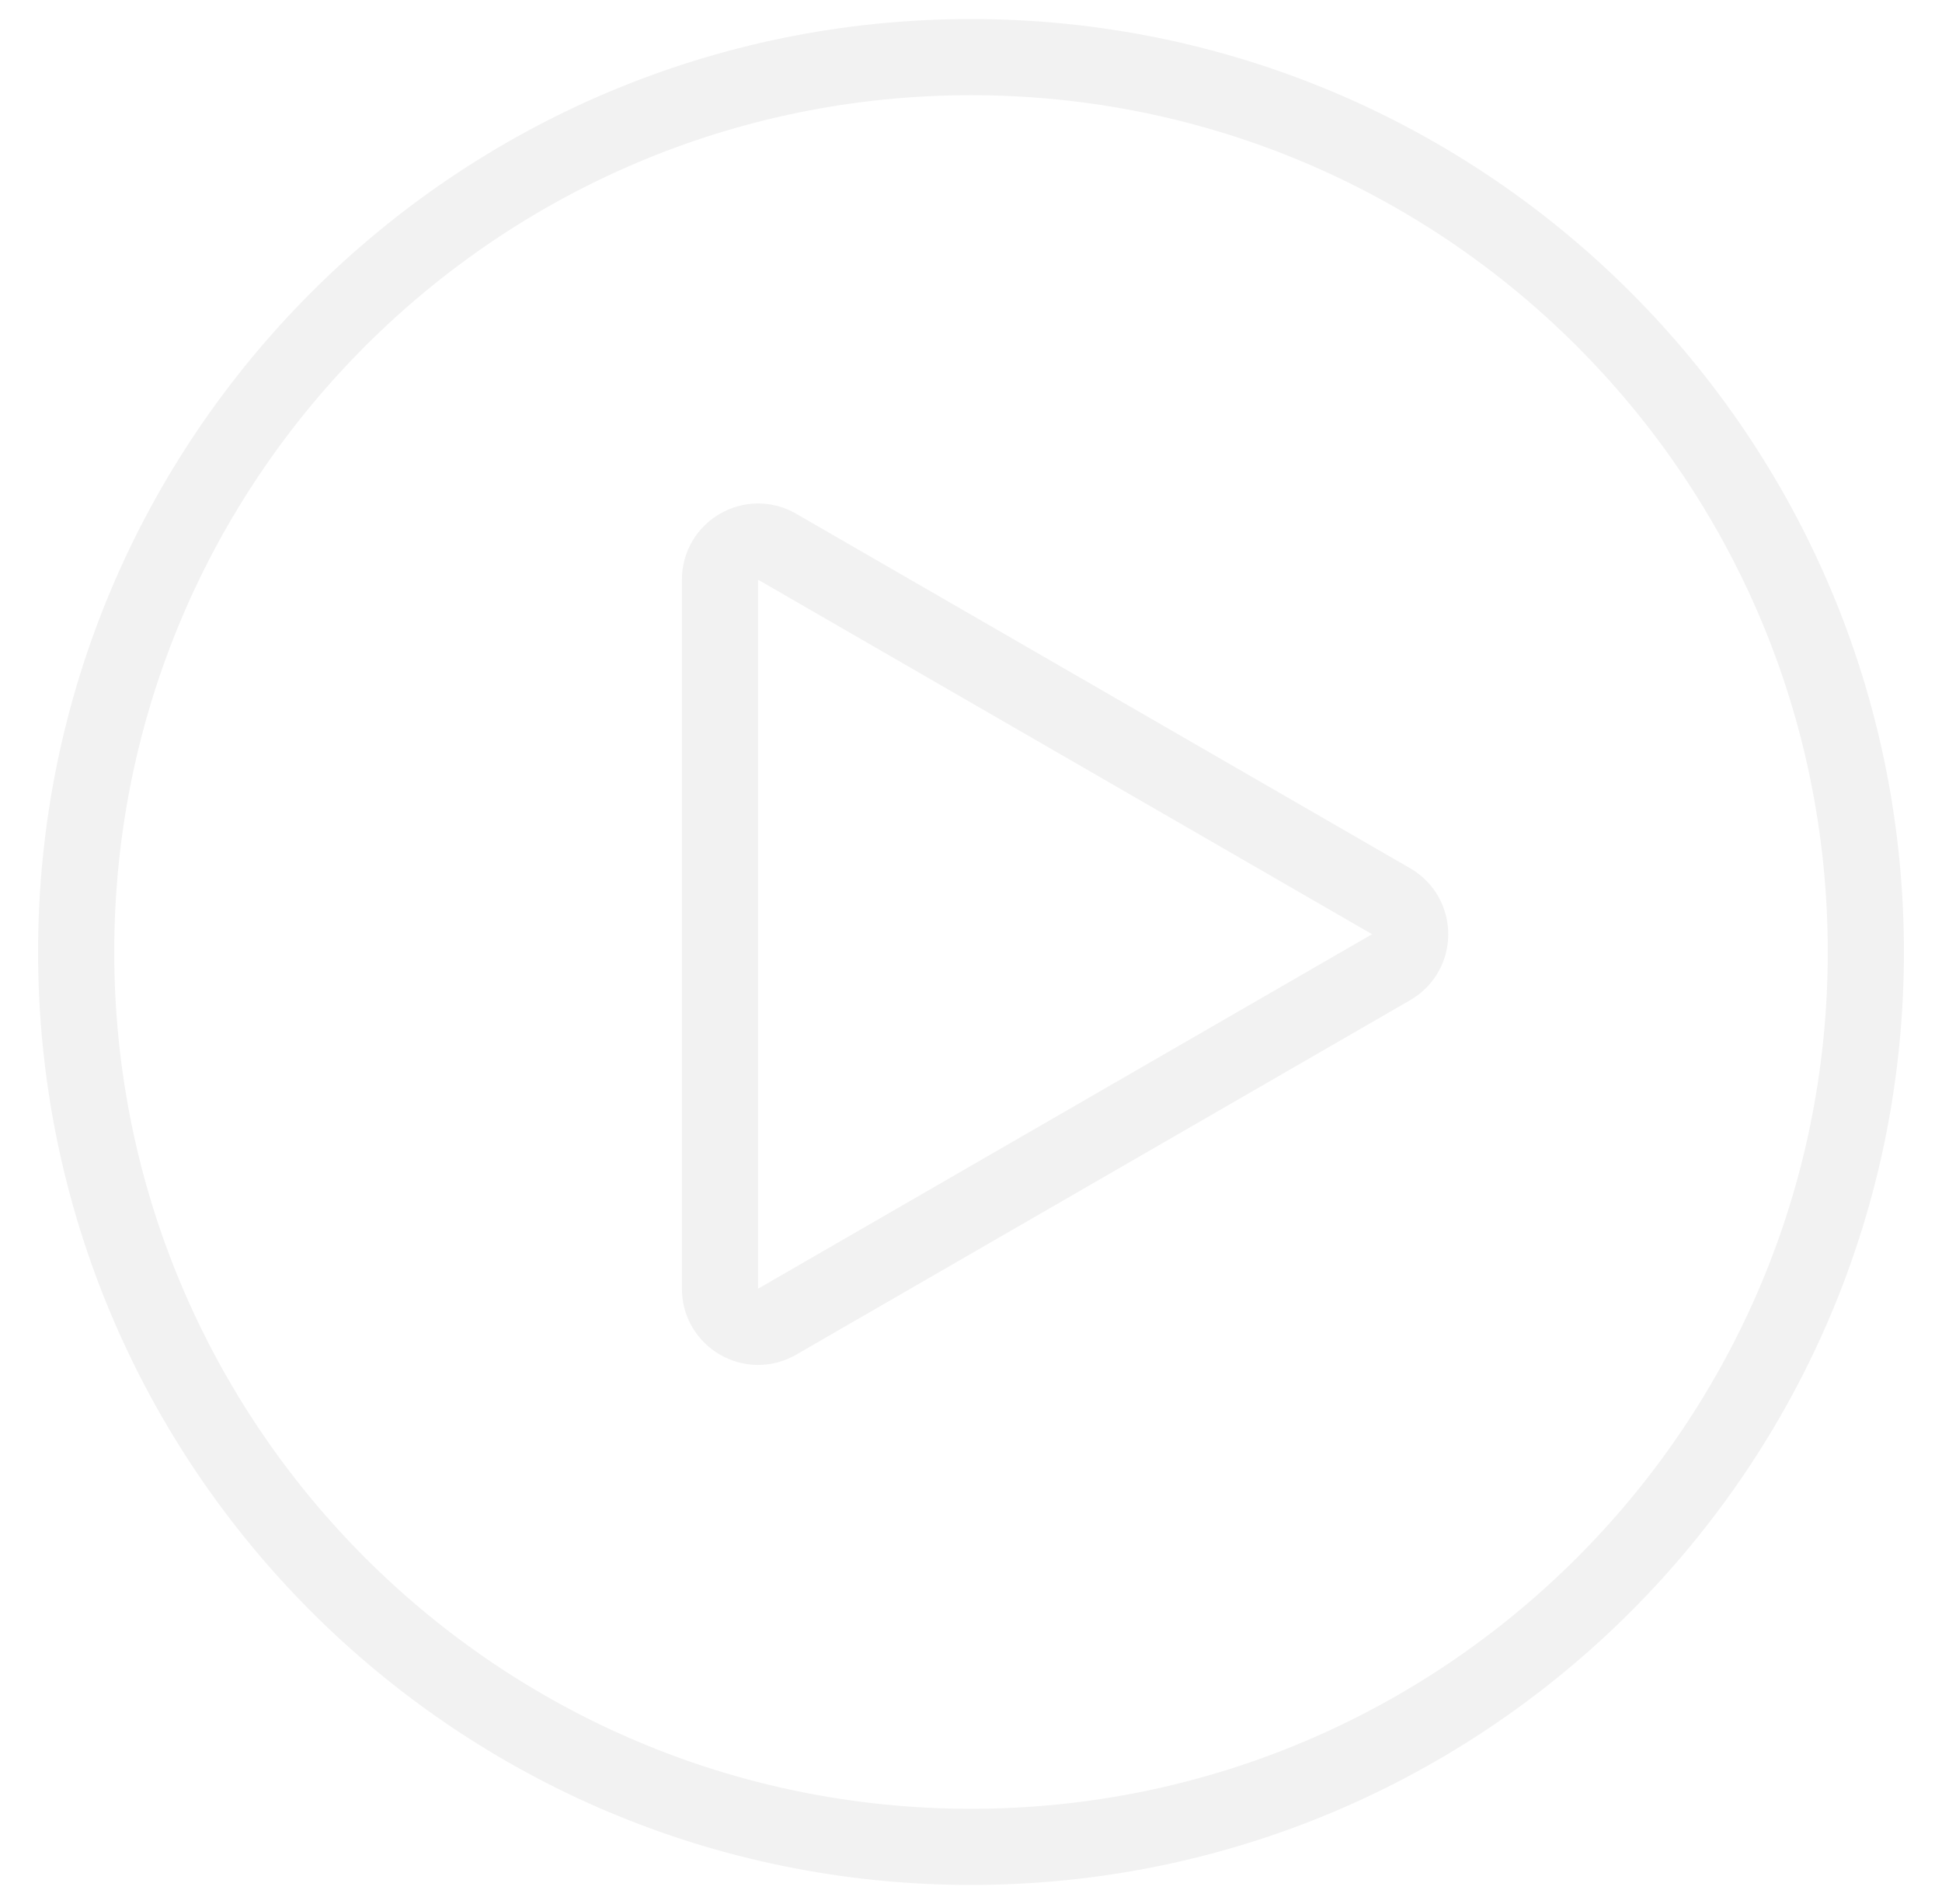
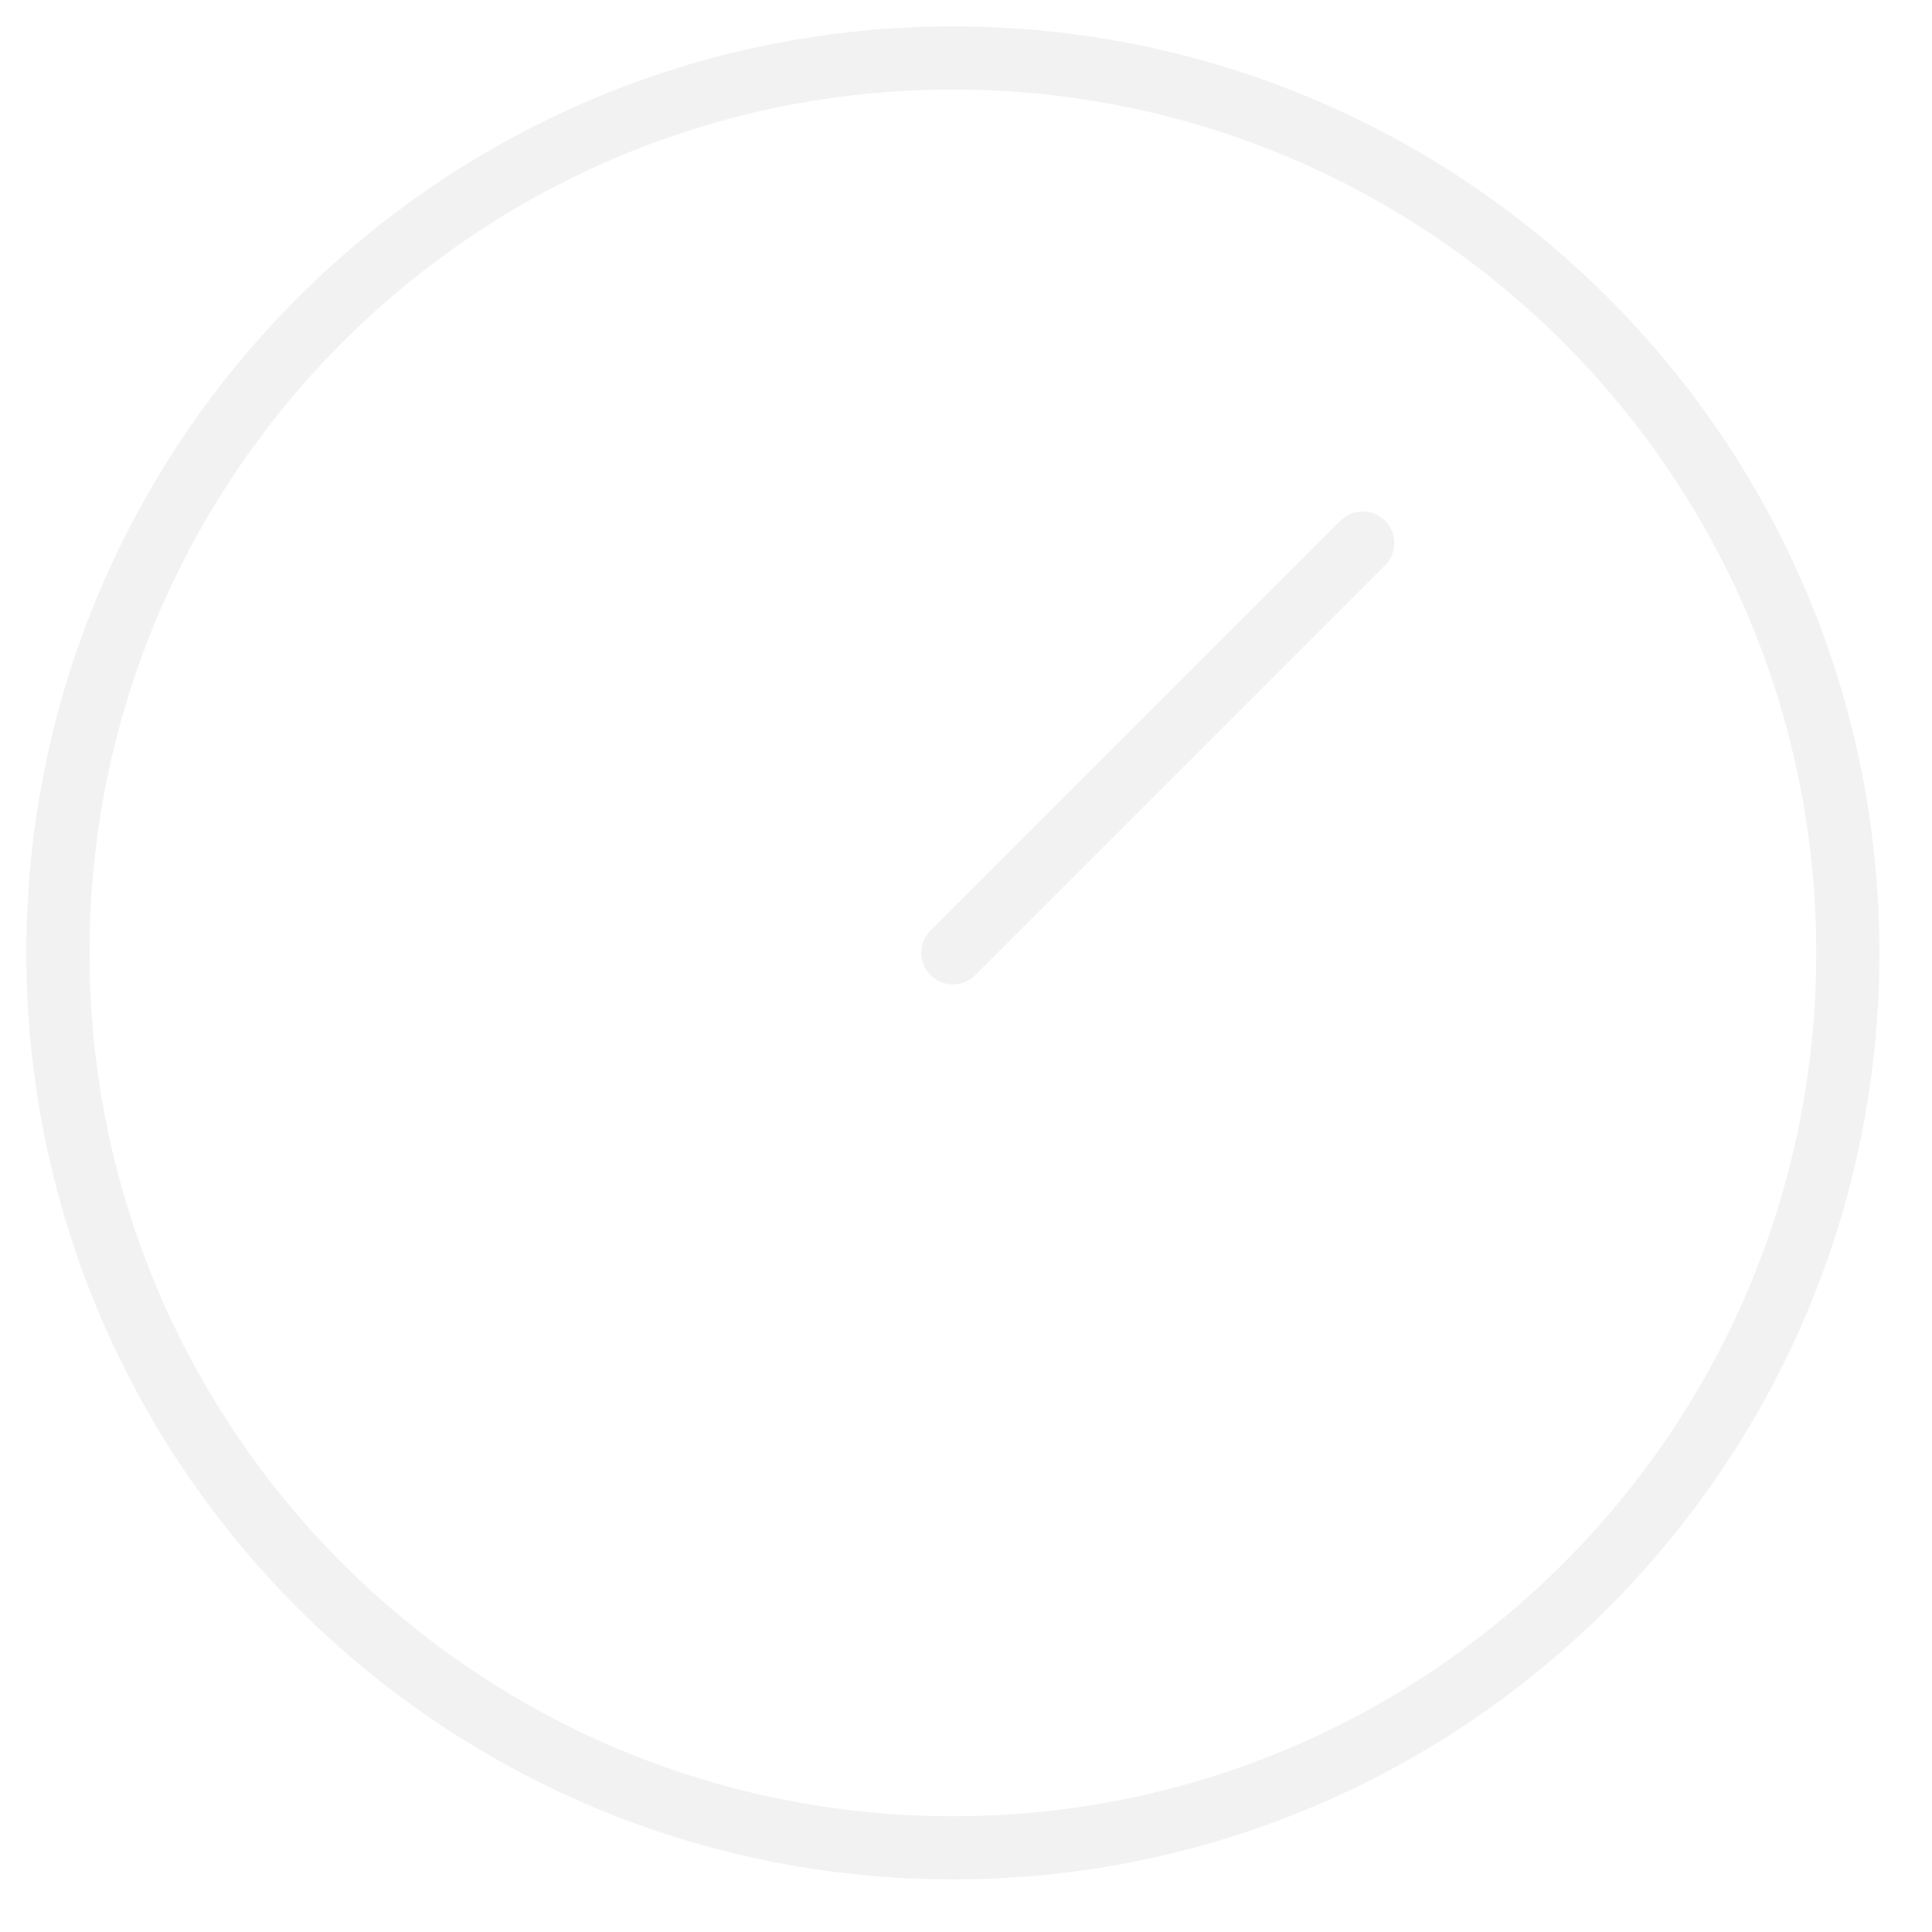
- <svg xmlns="http://www.w3.org/2000/svg" width="51" height="50" viewBox="0 0 51 50" fill="none">
-   <path d="M49 25C49 37.979 38.479 48.5 25.5 48.5C12.521 48.5 2 37.979 2 25C2 12.021 12.521 1.5 25.5 1.5C38.479 1.5 49 12.021 49 25Z" stroke="#F2F2F2" stroke-width="2" />
-   <path d="M20.408 14.357L36.533 23.667C37.2 24.052 37.2 25.014 36.533 25.399L20.408 34.709C19.742 35.094 18.908 34.612 18.908 33.843V15.223C18.908 14.453 19.742 13.972 20.408 14.357Z" stroke="#F2F2F2" stroke-width="2" />
+ <svg xmlns="http://www.w3.org/2000/svg" width="52" height="52" viewBox="0 0 52 52" fill="none">
+   <path d="M49.734 25.647C49.734 38.95 38.95 49.734 25.646 49.734C12.344 49.734 1.559 38.95 1.559 25.647C1.559 12.344 12.344 1.56 25.646 1.56C38.95 1.56 49.734 12.344 49.734 25.647Z" stroke="#F2F2F2" stroke-width="1.7" />
+   <path d="M25.647 25.646L36.678 14.616" stroke="#F2F2F2" stroke-width="1.7" stroke-linecap="round" />
</svg>
